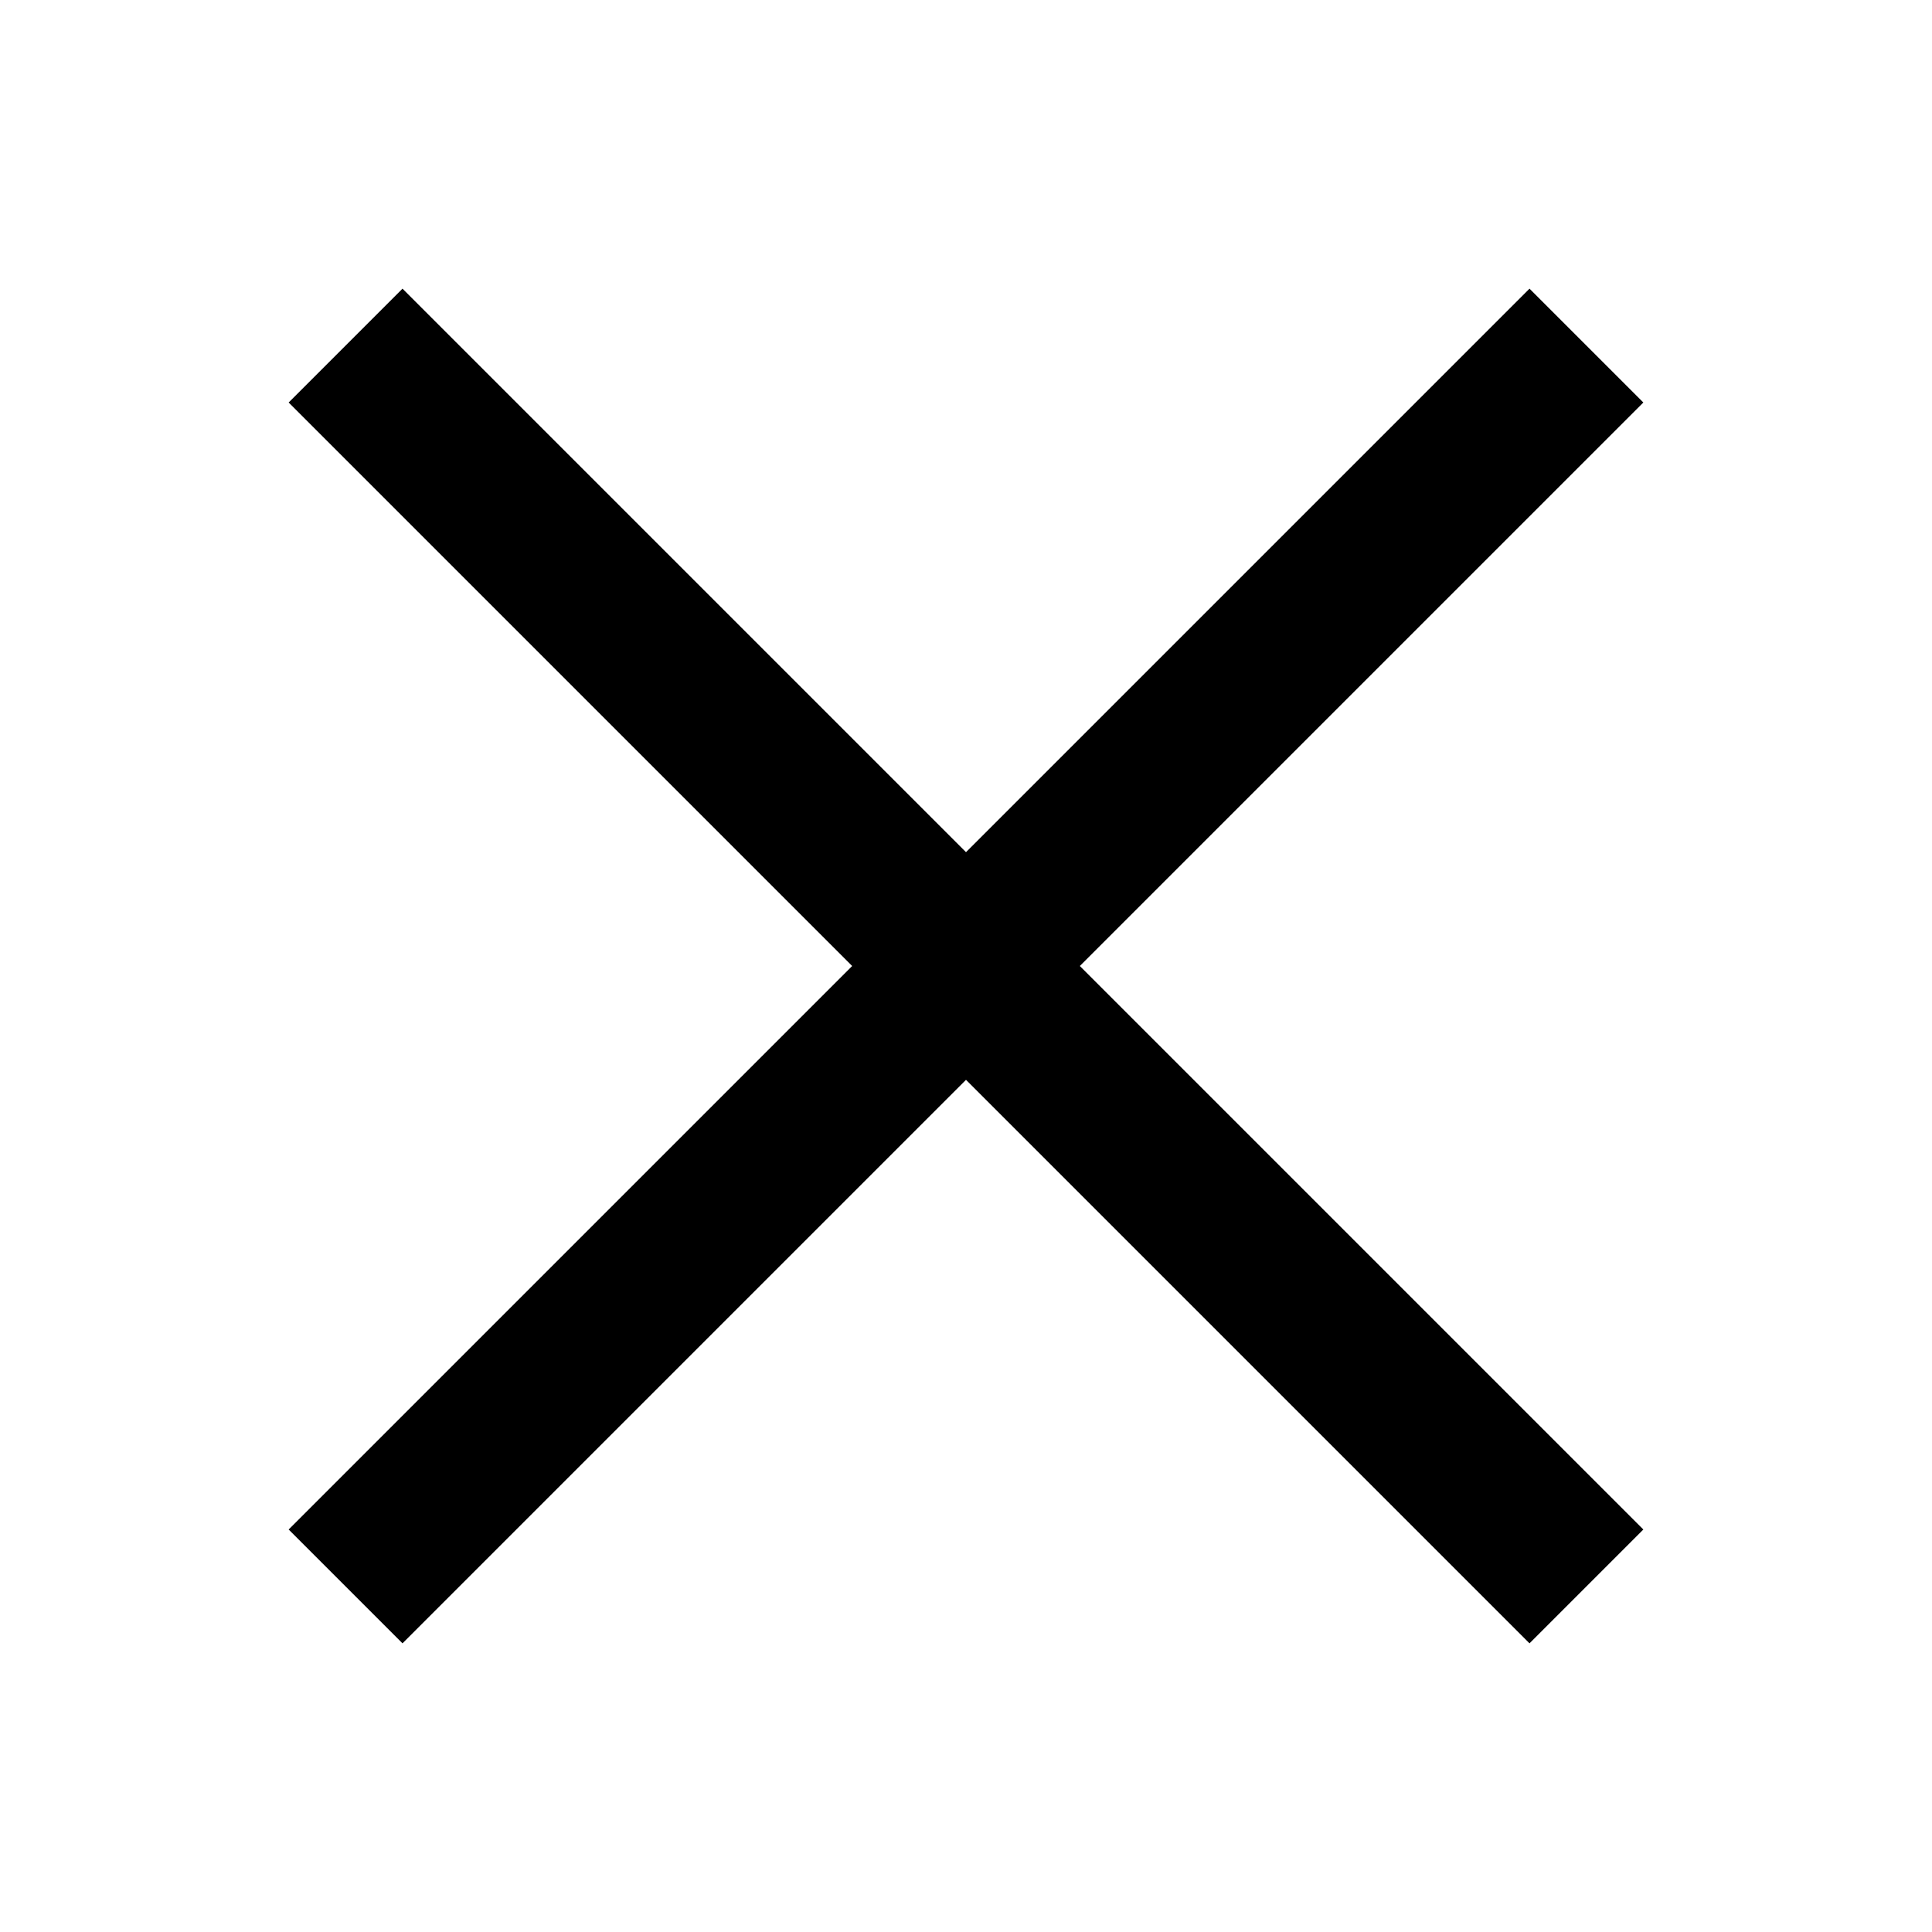
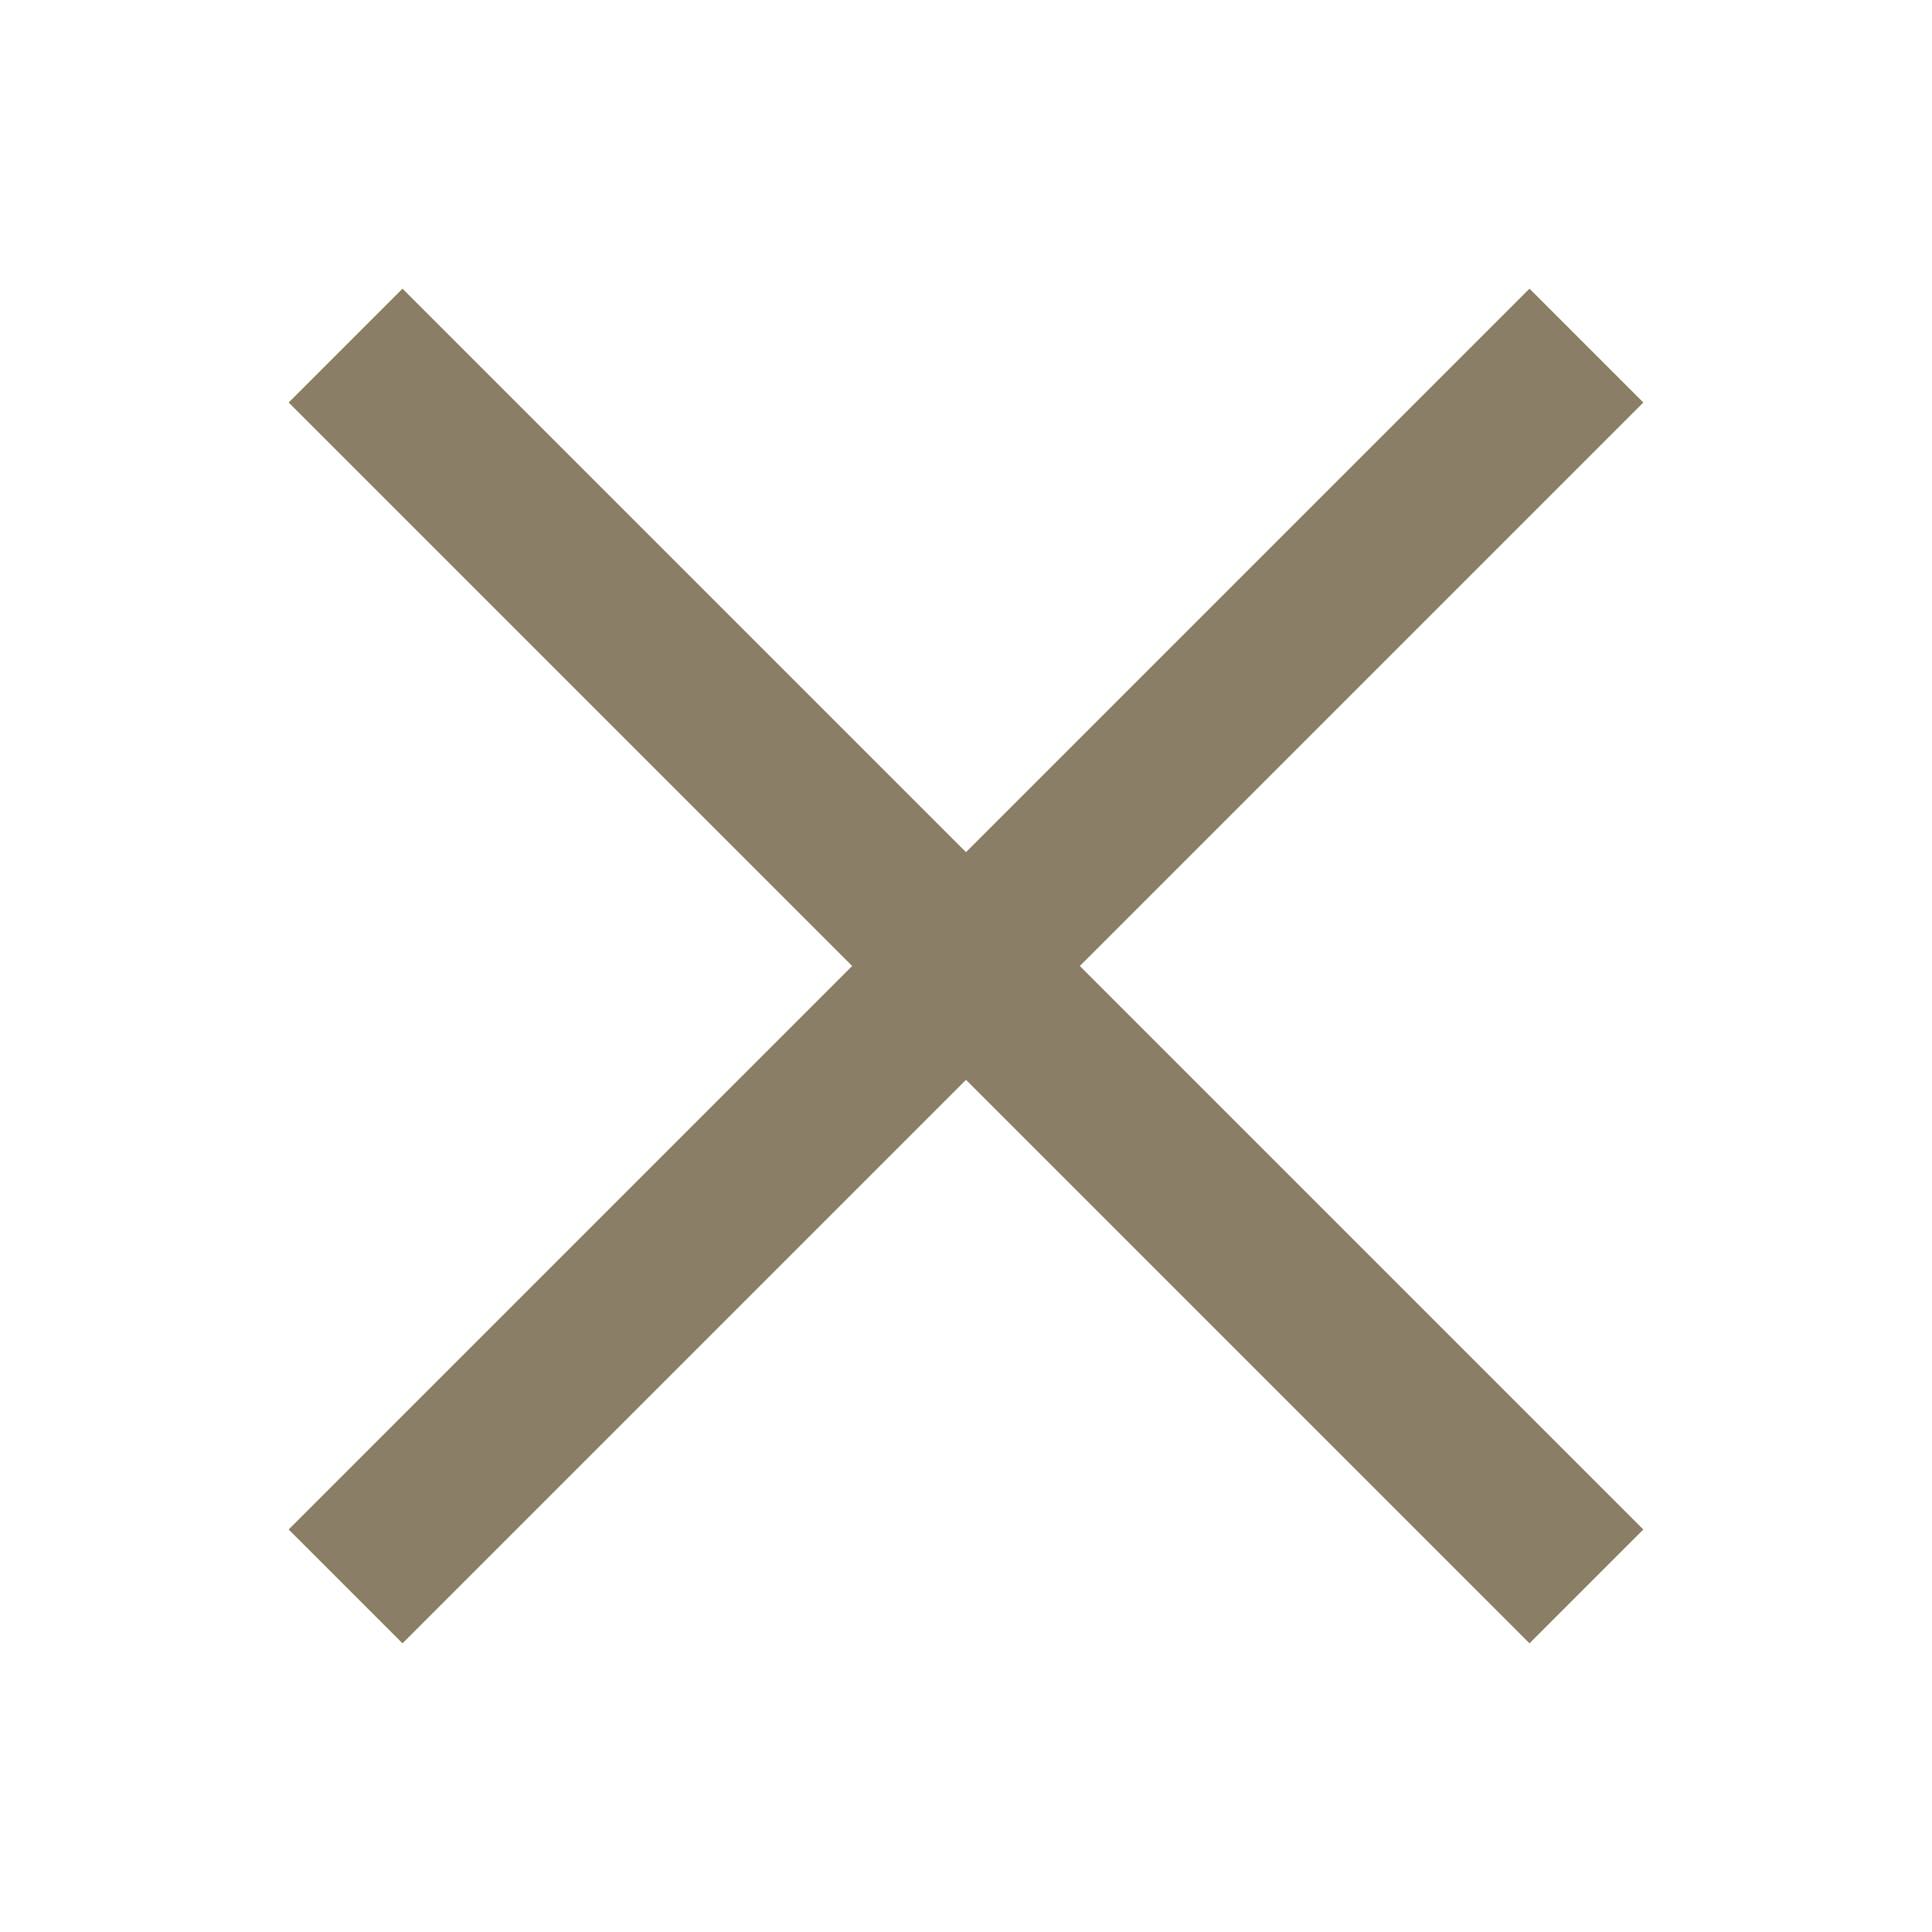
<svg xmlns="http://www.w3.org/2000/svg" width="24" height="24" viewBox="0 0 24 24" fill="none" aria-hidden="true" role="img">
-   <path d="M5 5L19 19M19 5L5 19" stroke="currentColor" stroke-width="2" stroke-linecap="square" stroke-linejoin="miter" />
+   <path d="M5 5L19 19M19 5L5 19" stroke="#8b7e66" stroke-width="2" stroke-linecap="square" stroke-linejoin="miter" />
</svg>
